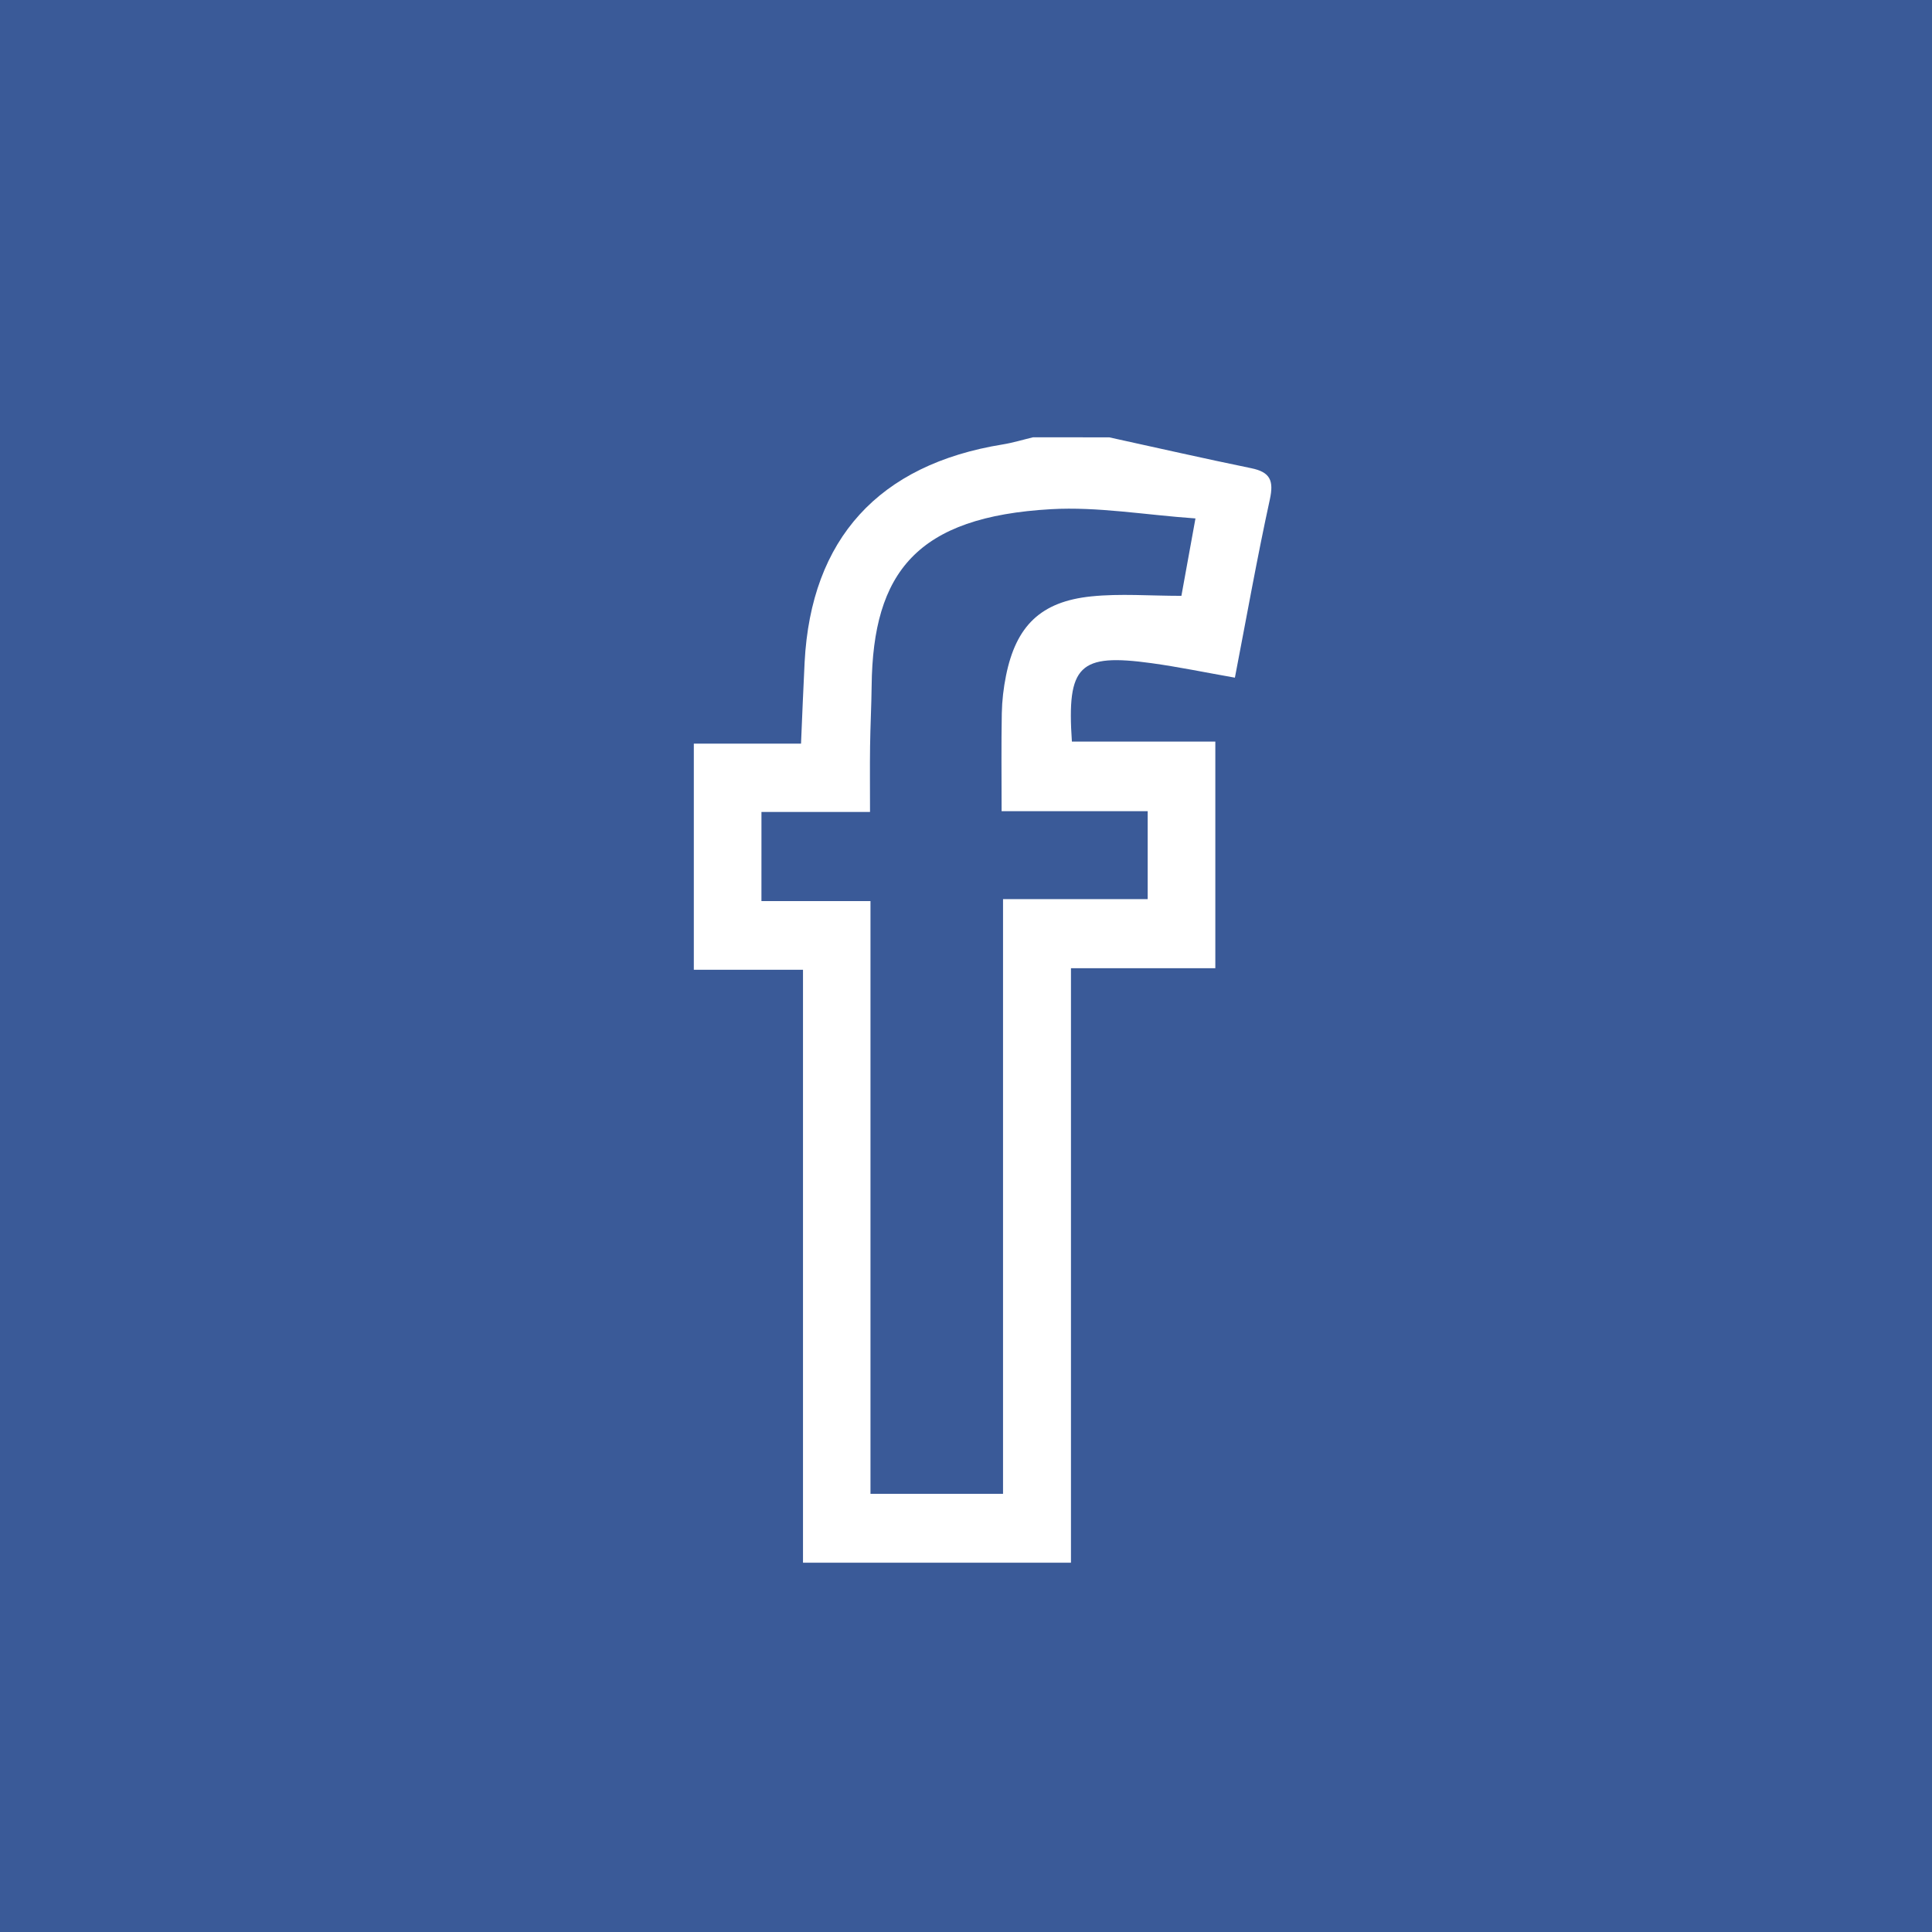
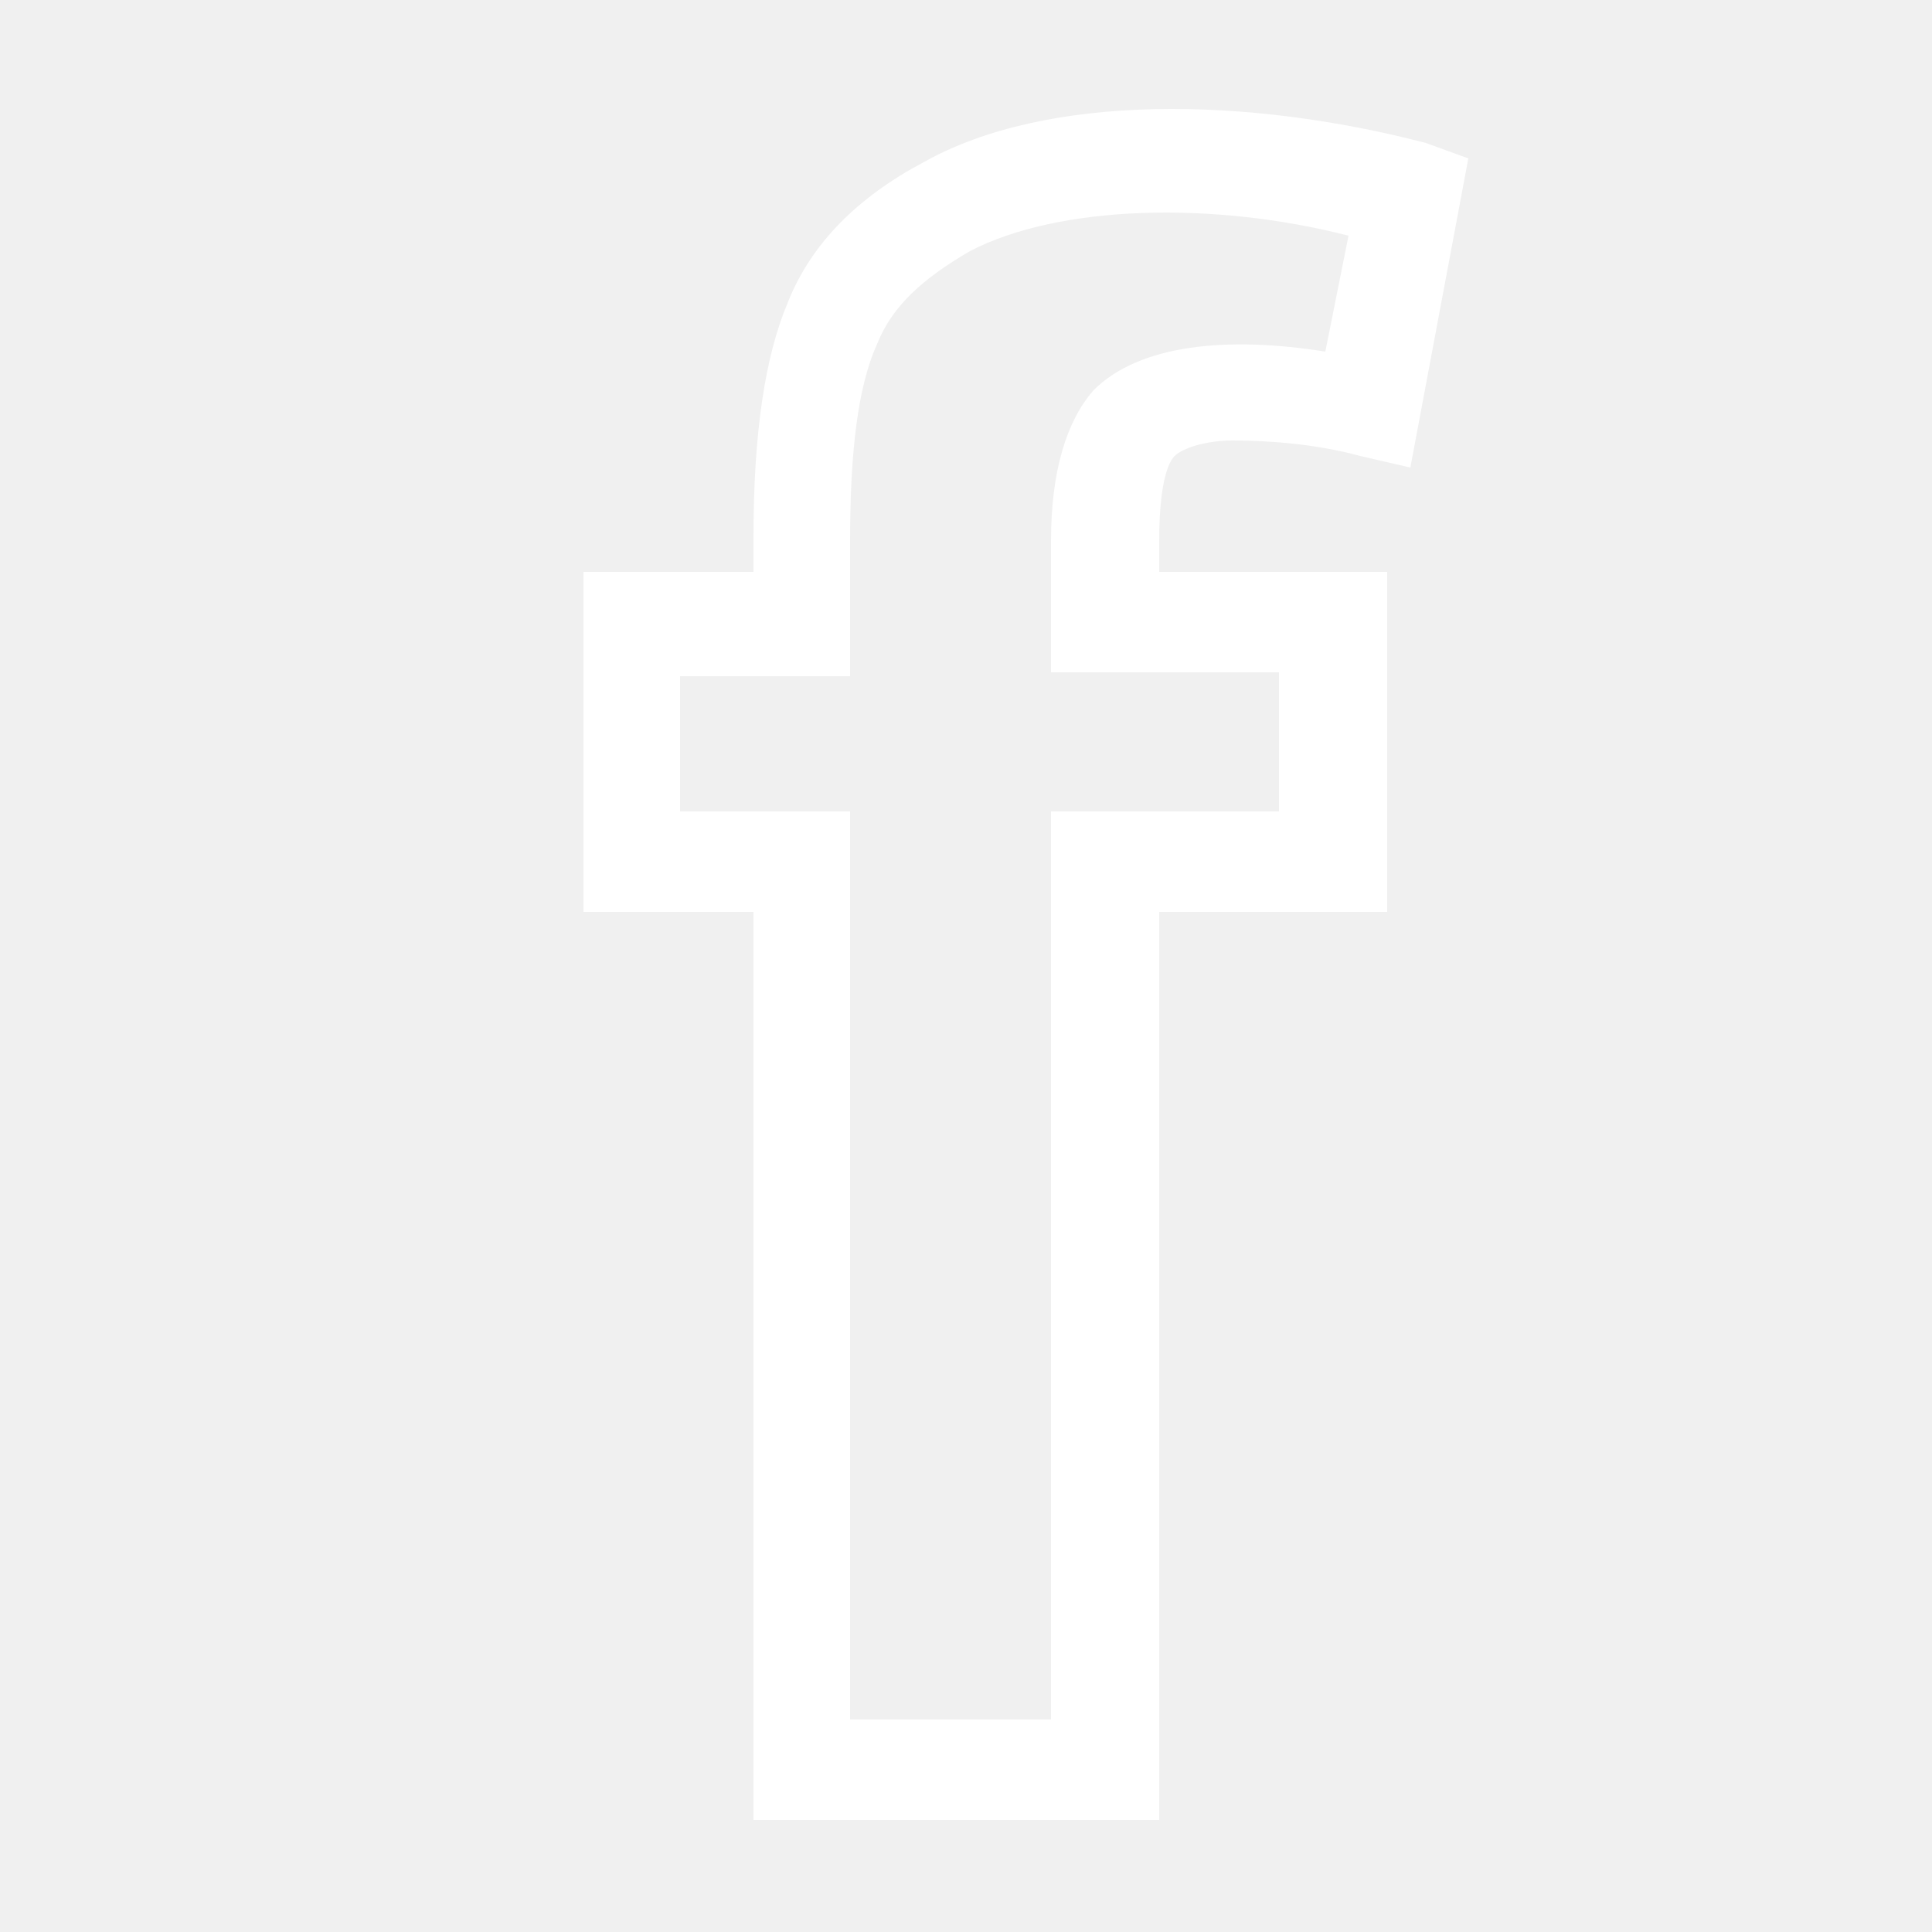
- <svg xmlns="http://www.w3.org/2000/svg" version="1.1" id="Layer_1" x="0px" y="0px" viewBox="0 0 100 100" enable-background="new 0 0 100 100" xml:space="preserve">
-   <g>
-     <rect fill="#3A5A98" width="100" height="100" />
-     <g id="SEPL9y.tif">
-       <g>
-         <path fill="#FFFFFF" d="M57.415,22.637c2.45,0.536,4.895,1.093,7.352,1.598c0.977,0.201,1.174,0.638,0.96,1.616     c-0.662,3.033-1.204,6.092-1.809,9.225c-1.541-0.271-2.92-0.558-4.312-0.75c-3.752-0.516-4.393,0.099-4.125,4.058     c2.412,0,4.846,0,7.424,0c0,3.969,0,7.757,0,11.732c-2.439,0-4.874,0-7.472,0c0,10.335,0,20.486,0,30.769     c-4.671,0-9.174,0-13.87,0c0-10.206,0-20.355,0-30.689c-1.962,0-3.739,0-5.651,0c0-3.968,0-7.752,0-11.706     c1.837,0,3.622,0,5.549,0c0.066-1.512,0.116-2.865,0.186-4.217c0.334-6.387,3.84-10.232,10.252-11.269     c0.53-0.086,1.048-0.245,1.572-0.37C54.787,22.637,56.101,22.637,57.415,22.637z M39.412,46.641c1.939,0,3.672,0,5.644,0     c0,10.325,0,20.513,0,30.678c2.397,0,4.547,0,6.861,0c0-10.297,0-20.445,0-30.781c2.602,0,5.036,0,7.487,0     c0-1.584,0-2.976,0-4.552c-2.547,0-4.979,0-7.561,0c0-1.813-0.021-3.442,0.01-5.07c0.012-0.652,0.09-1.311,0.219-1.95     c0.52-2.57,1.797-3.829,4.411-4.097c1.5-0.154,3.029-0.028,4.666-0.028c0.228-1.255,0.439-2.417,0.728-4.007     c-2.624-0.185-5.062-0.615-7.469-0.479c-6.943,0.392-9.226,3.247-9.292,9.148c-0.012,1.039-0.067,2.077-0.081,3.116     c-0.015,1.076-0.003,2.152-0.003,3.407c-1.992,0-3.769,0-5.619,0C39.412,43.606,39.412,44.999,39.412,46.641z" />
-       </g>
-     </g>
+ <svg xmlns="http://www.w3.org/2000/svg" version="1.1" id="Layer_1" x="0px" y="0px" viewBox="0 0 50 50" enable-background="new 0 0 50 50" xml:space="preserve">
+   <g id="facebook_1_">
+     <path fill="#FFFFFF" d="M23.9,4.2c-1.7,0.9-2.9,2.1-3.5,3.6c-0.6,1.4-0.9,3.4-0.9,6.1v0.9h-4.4v8.8h4.4v23.5h10.5V23.6h5.9v-8.8   h-5.9v-0.8c0-1.7,0.3-2.1,0.4-2.2c0.2-0.2,0.8-0.4,1.5-0.4c1,0,2.2,0.1,3.3,0.4l1.3,0.3l1.5-8l-1.1-0.4C32.3,2.5,27.1,2.4,23.9,4.2   z M34.3,9.1c-2.5-0.4-4.8-0.2-6,1c-0.7,0.8-1.1,2.1-1.1,3.9v3.4h5.9V21h-5.9v23.5h-5.2V21h-4.4v-3.5h4.4v-3.5c0-2.3,0.2-4,0.7-5.1   c0.4-1,1.2-1.7,2.4-2.4c2.3-1.2,6.3-1.3,9.8-0.4L34.3,9.1z" />
  </g>
</svg>
